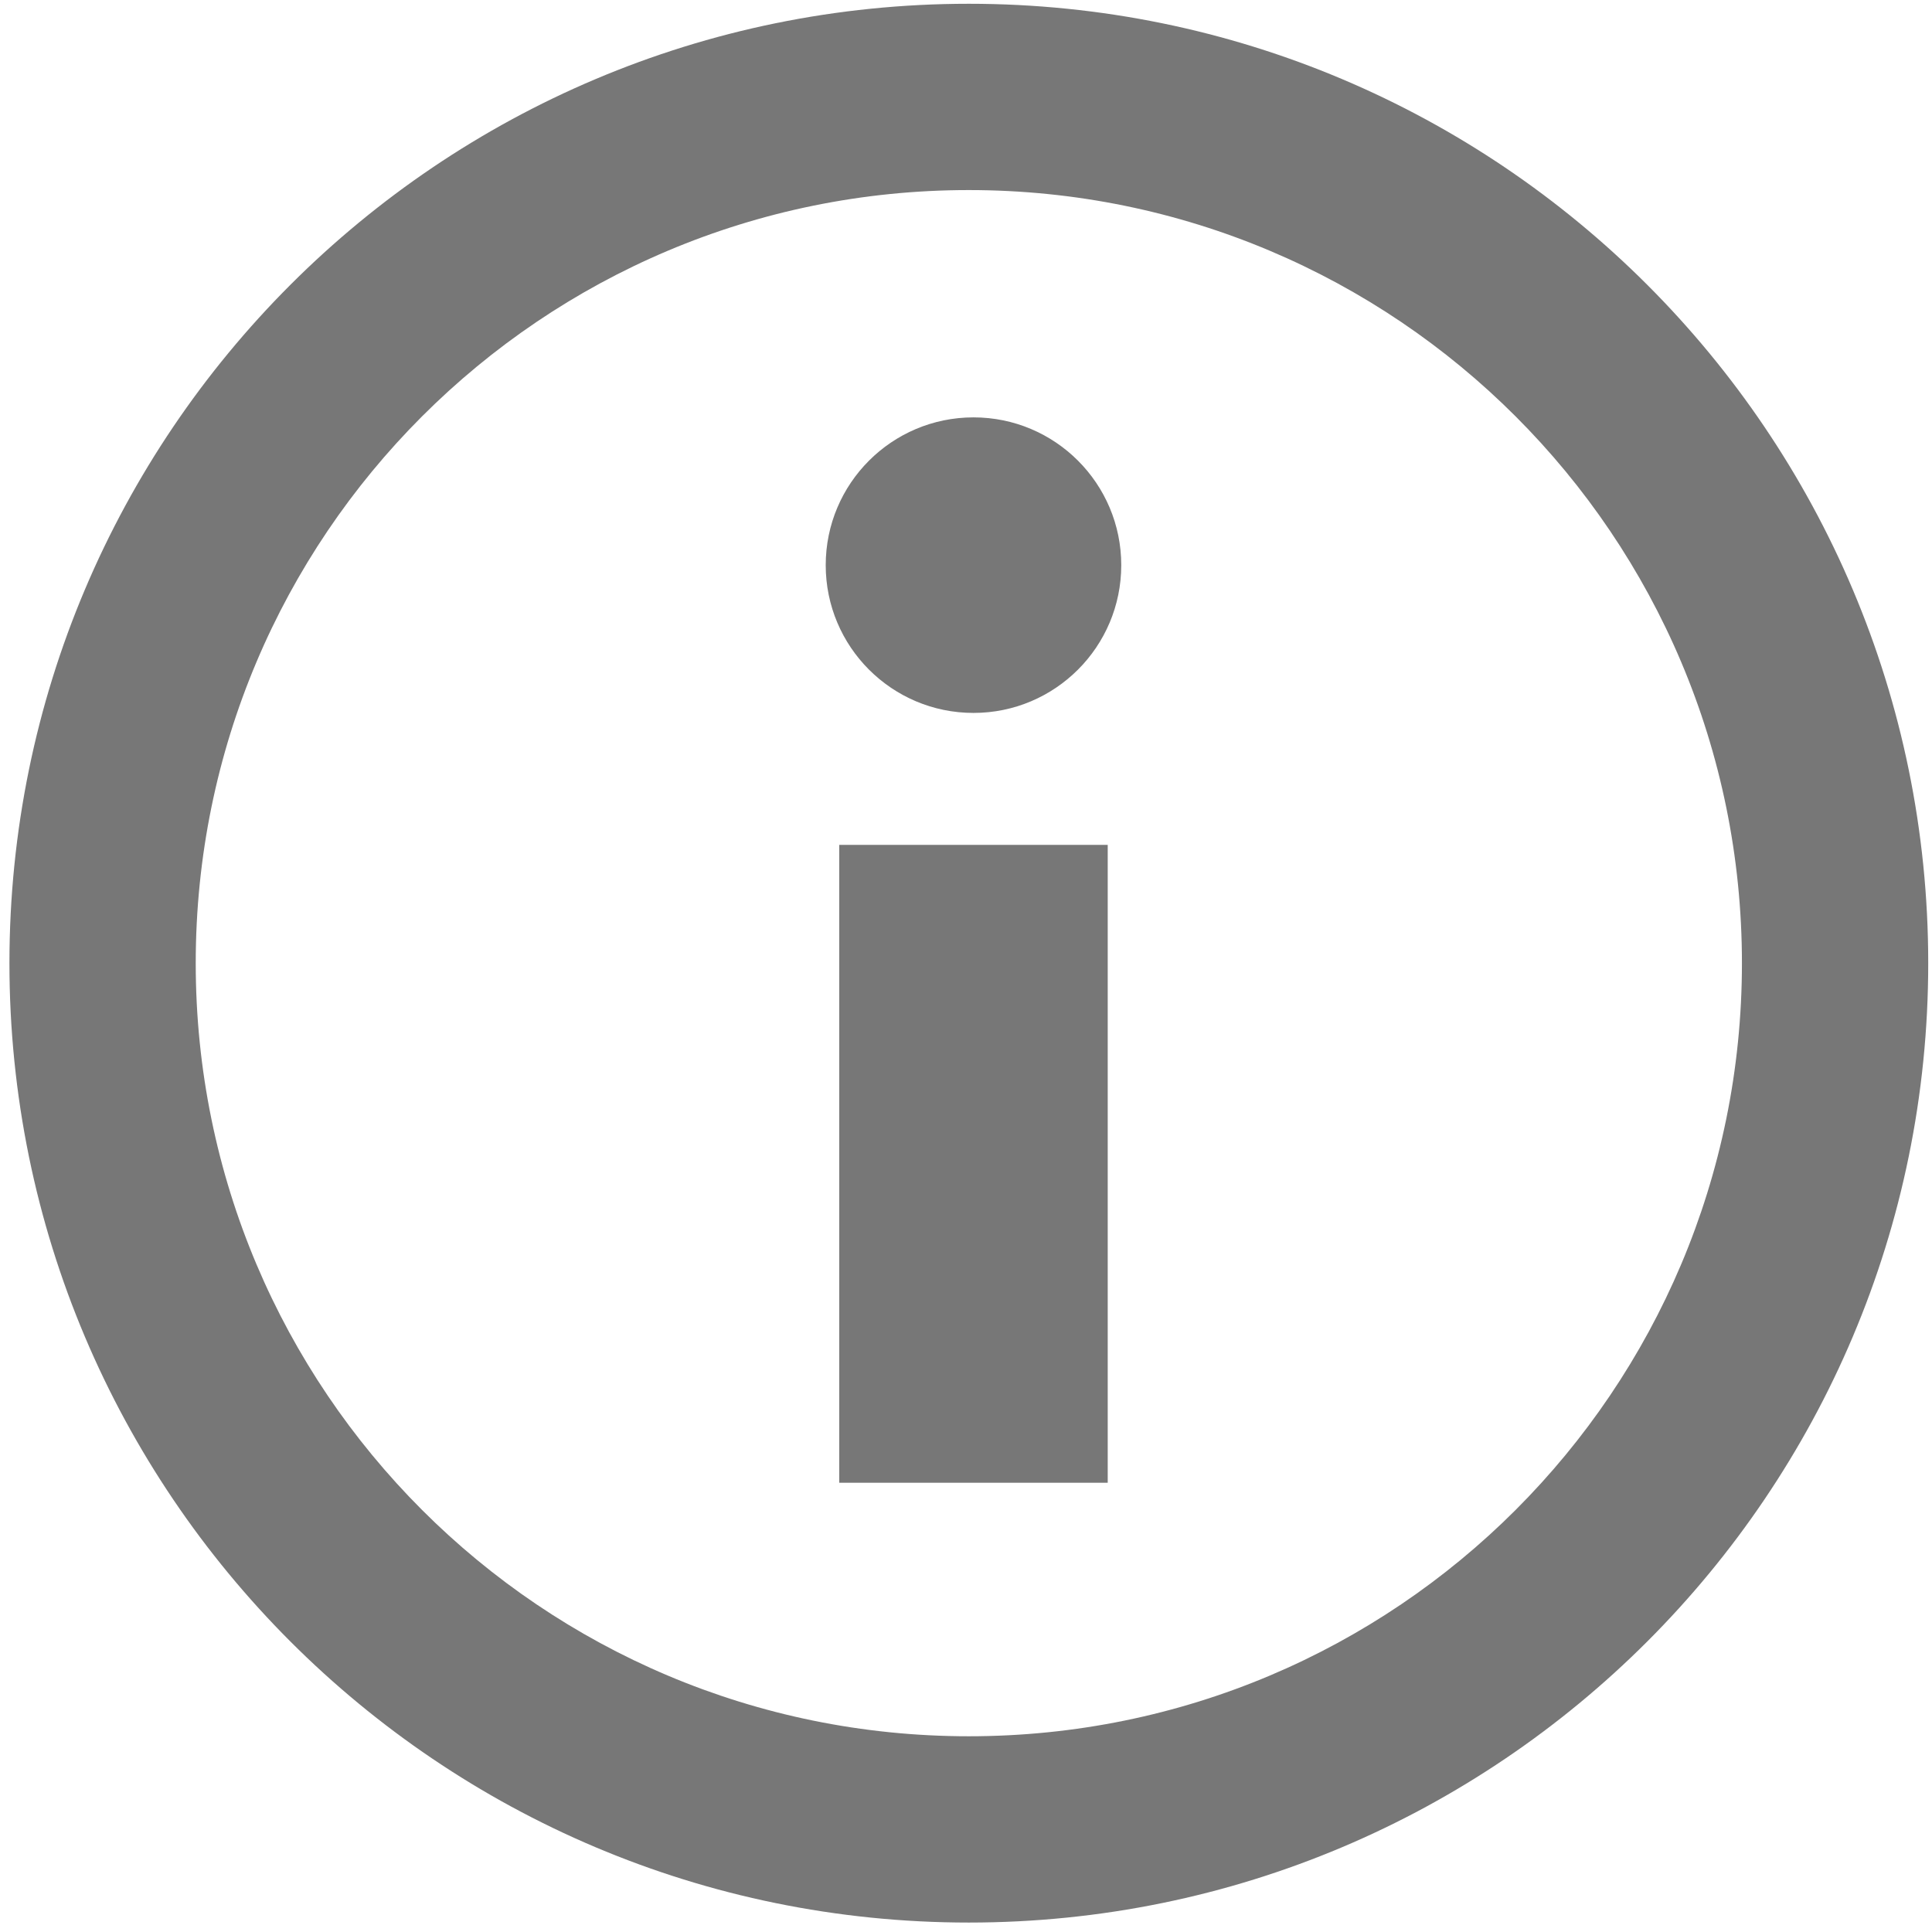
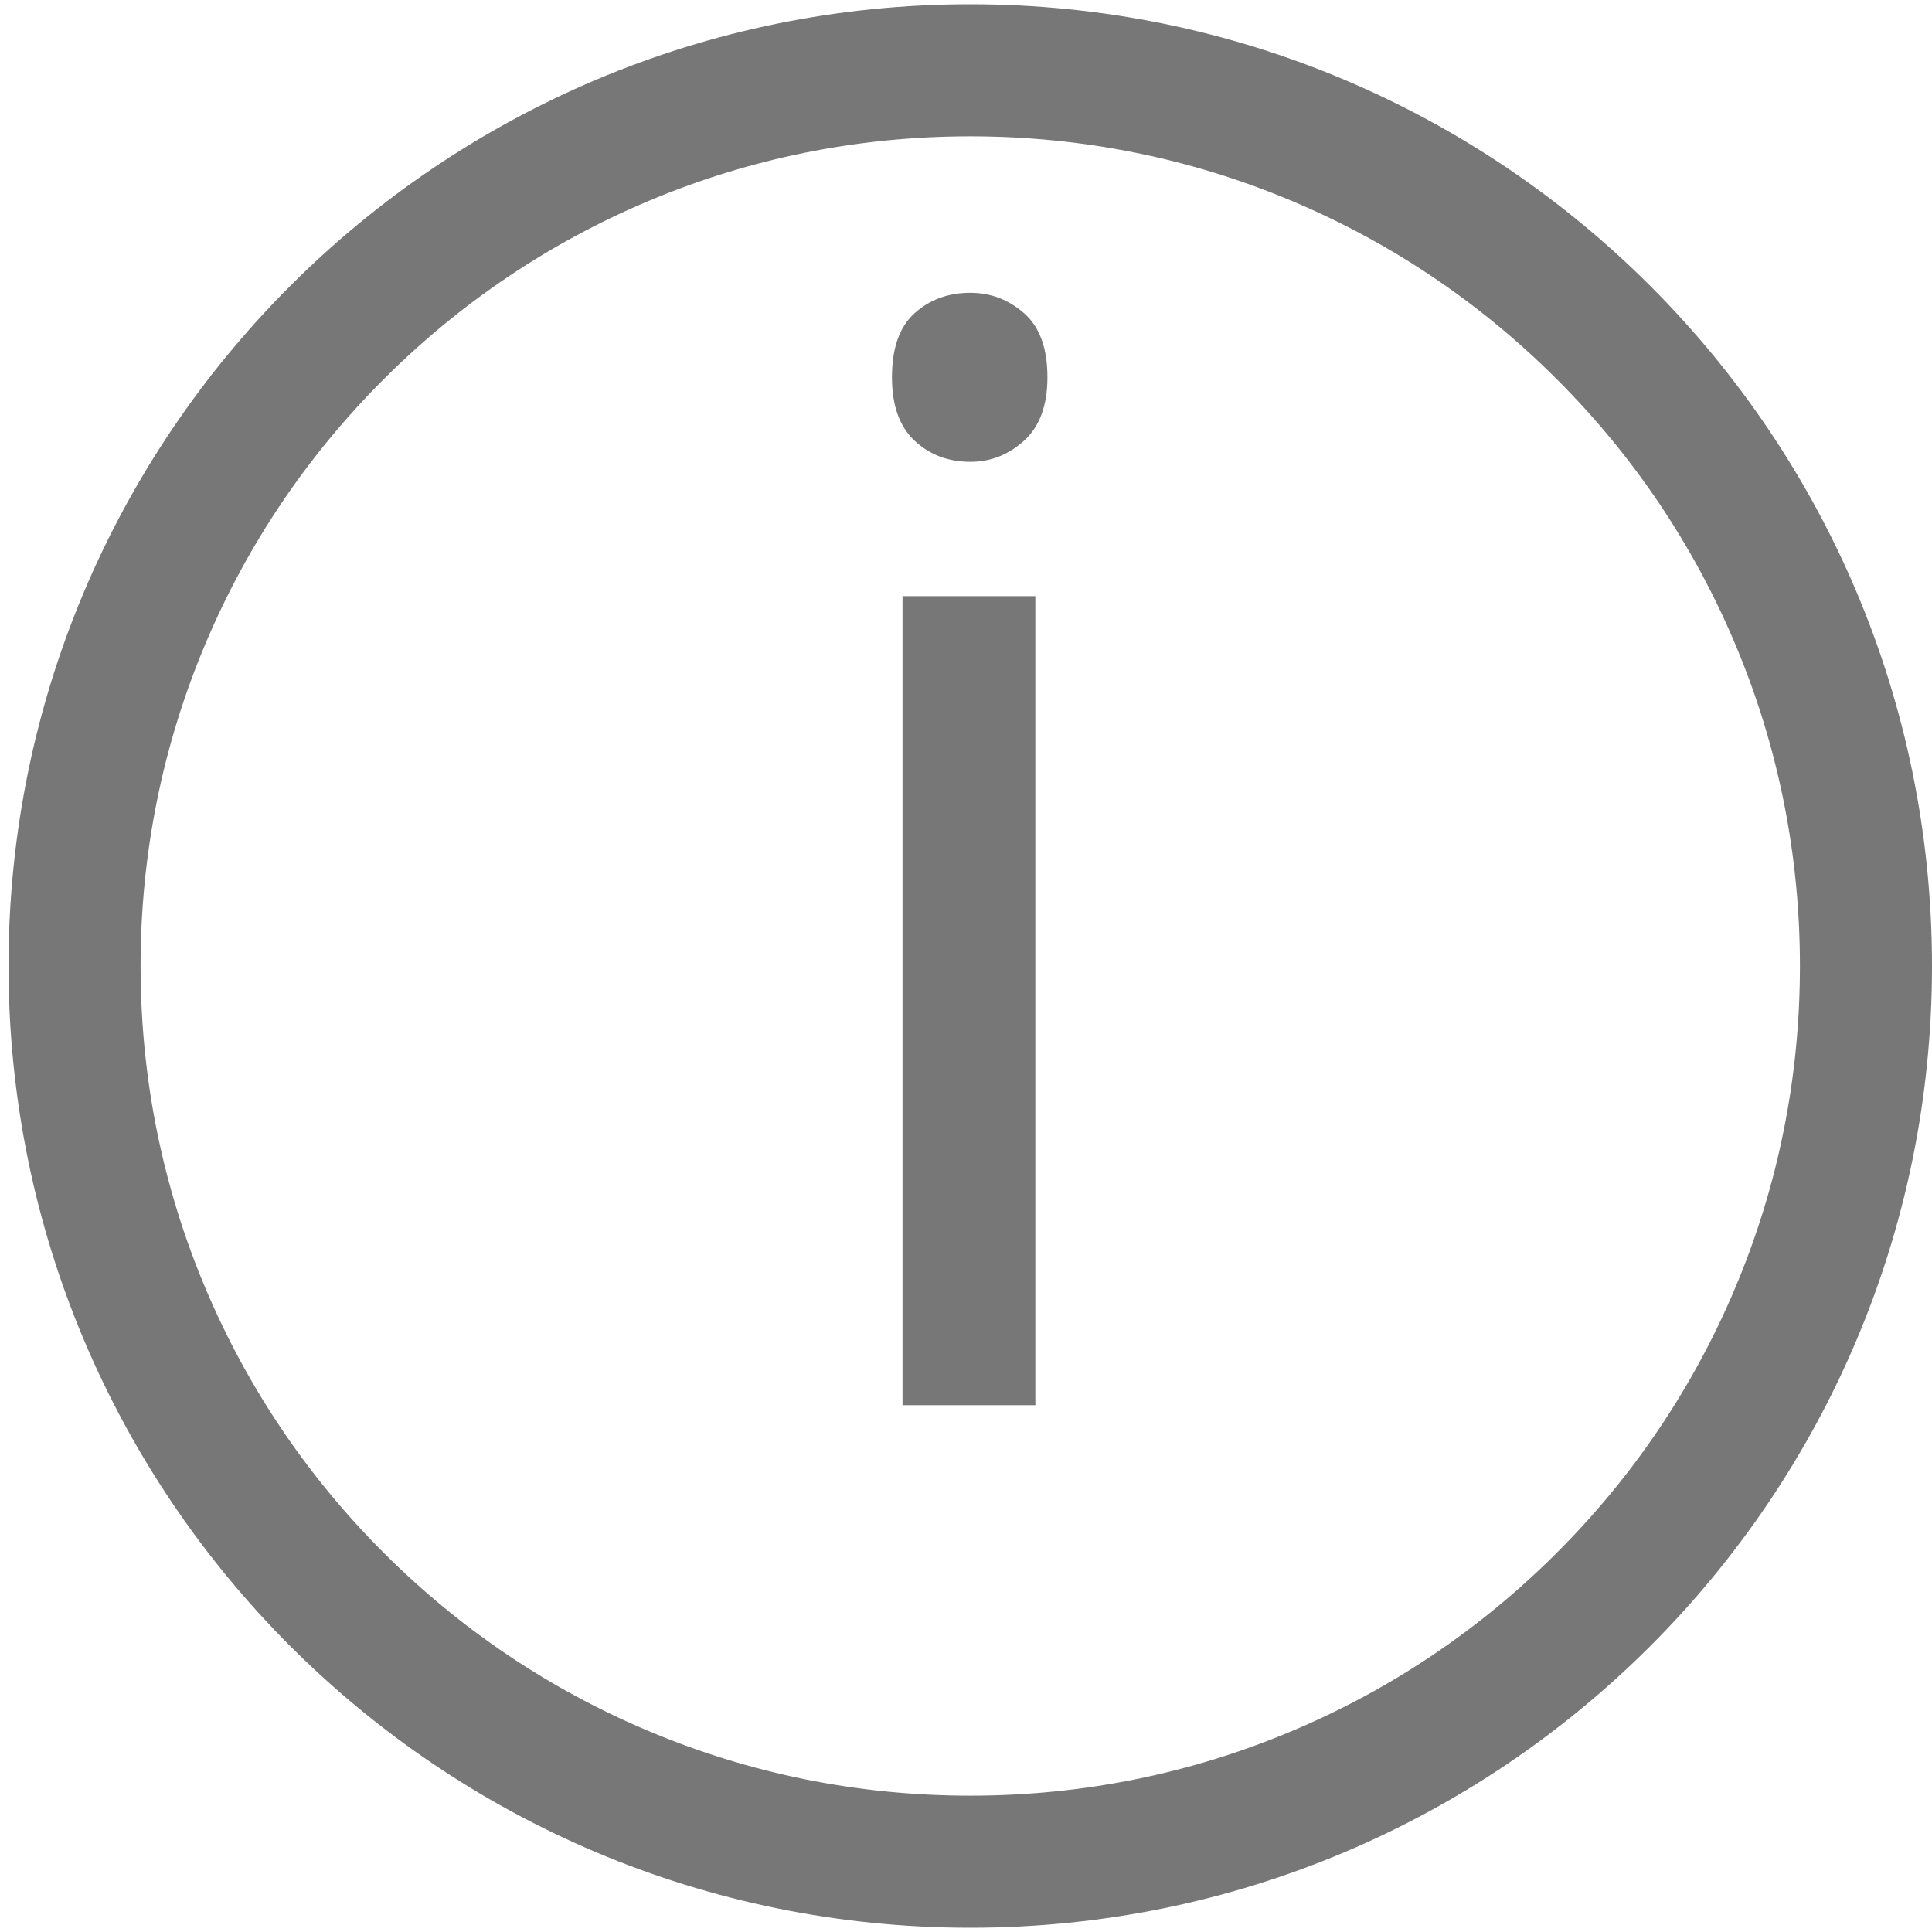
- <svg xmlns="http://www.w3.org/2000/svg" version="1.1" id="Layer_1" x="0px" y="0px" width="512px" height="512px" viewBox="0 0 512 512" enable-background="new 0 0 512 512" xml:space="preserve">
-   <path id="info-2-icon" fill="#777777" d="M256.749,50.37c113.226,0,204.881,91.629,204.881,204.877  c0,113.229-91.633,204.88-204.881,204.88c-113.229,0-204.879-91.631-204.879-204.88C51.87,142.02,143.502,50.37,256.749,50.37   M256.749,1C116.332,1,2.501,114.83,2.501,255.247c0,140.418,113.831,254.25,254.248,254.25S511,395.665,511,255.247  C511,114.83,397.167,1,256.749,1L256.749,1z M293.558,392.945h-71.148V223.899h71.148V392.945z M257.986,188.932  c-21.627,0-39.162-17.533-39.162-39.162c0-21.626,17.534-39.161,39.162-39.161c21.626,0,39.158,17.533,39.158,39.161  C297.145,171.398,279.612,188.932,257.986,188.932z" />
+ <svg xmlns="http://www.w3.org/2000/svg" version="1.1" id="Layer_2" x="0px" y="0px" width="512px" height="512px" viewBox="0 0 512 512" enable-background="new 0 0 512 512" xml:space="preserve">
+   <text transform="matrix(1 0 0 1 205.1743 372.3896)" fill="#777777" font-family="'TwCenMT-Bold'" font-size="400">i</text>
+   <path fill="#777777" d="M257.127,36.127c29.698,0,58.489,5.81,85.574,17.265c26.179,11.071,49.696,26.931,69.899,47.135  s36.062,43.721,47.135,69.899C471.191,197.51,477,226.301,477,255.998c0,29.698-5.809,58.491-17.265,85.575  c-11.072,26.18-26.932,49.695-47.135,69.898c-20.203,20.205-43.722,36.062-69.899,47.135  c-27.084,11.457-55.876,17.266-85.574,17.266c-29.699,0-58.49-5.809-85.574-17.266c-26.178-11.072-49.695-26.93-69.899-47.133  c-20.204-20.205-36.062-43.723-47.135-69.9c-11.456-27.084-17.264-55.875-17.264-85.575c0-29.696,5.809-58.487,17.264-85.571  c11.072-26.179,26.931-49.695,47.135-69.899c20.204-20.204,43.721-36.062,69.899-47.135  C198.637,41.936,227.428,36.127,257.127,36.127 M257.127,1.127C116.364,1.127,2.255,115.238,2.255,256  c0,140.764,114.109,254.874,254.872,254.874C397.891,510.873,512,396.764,512,256C512,115.238,397.891,1.127,257.127,1.127  L257.127,1.127z" />
</svg>
